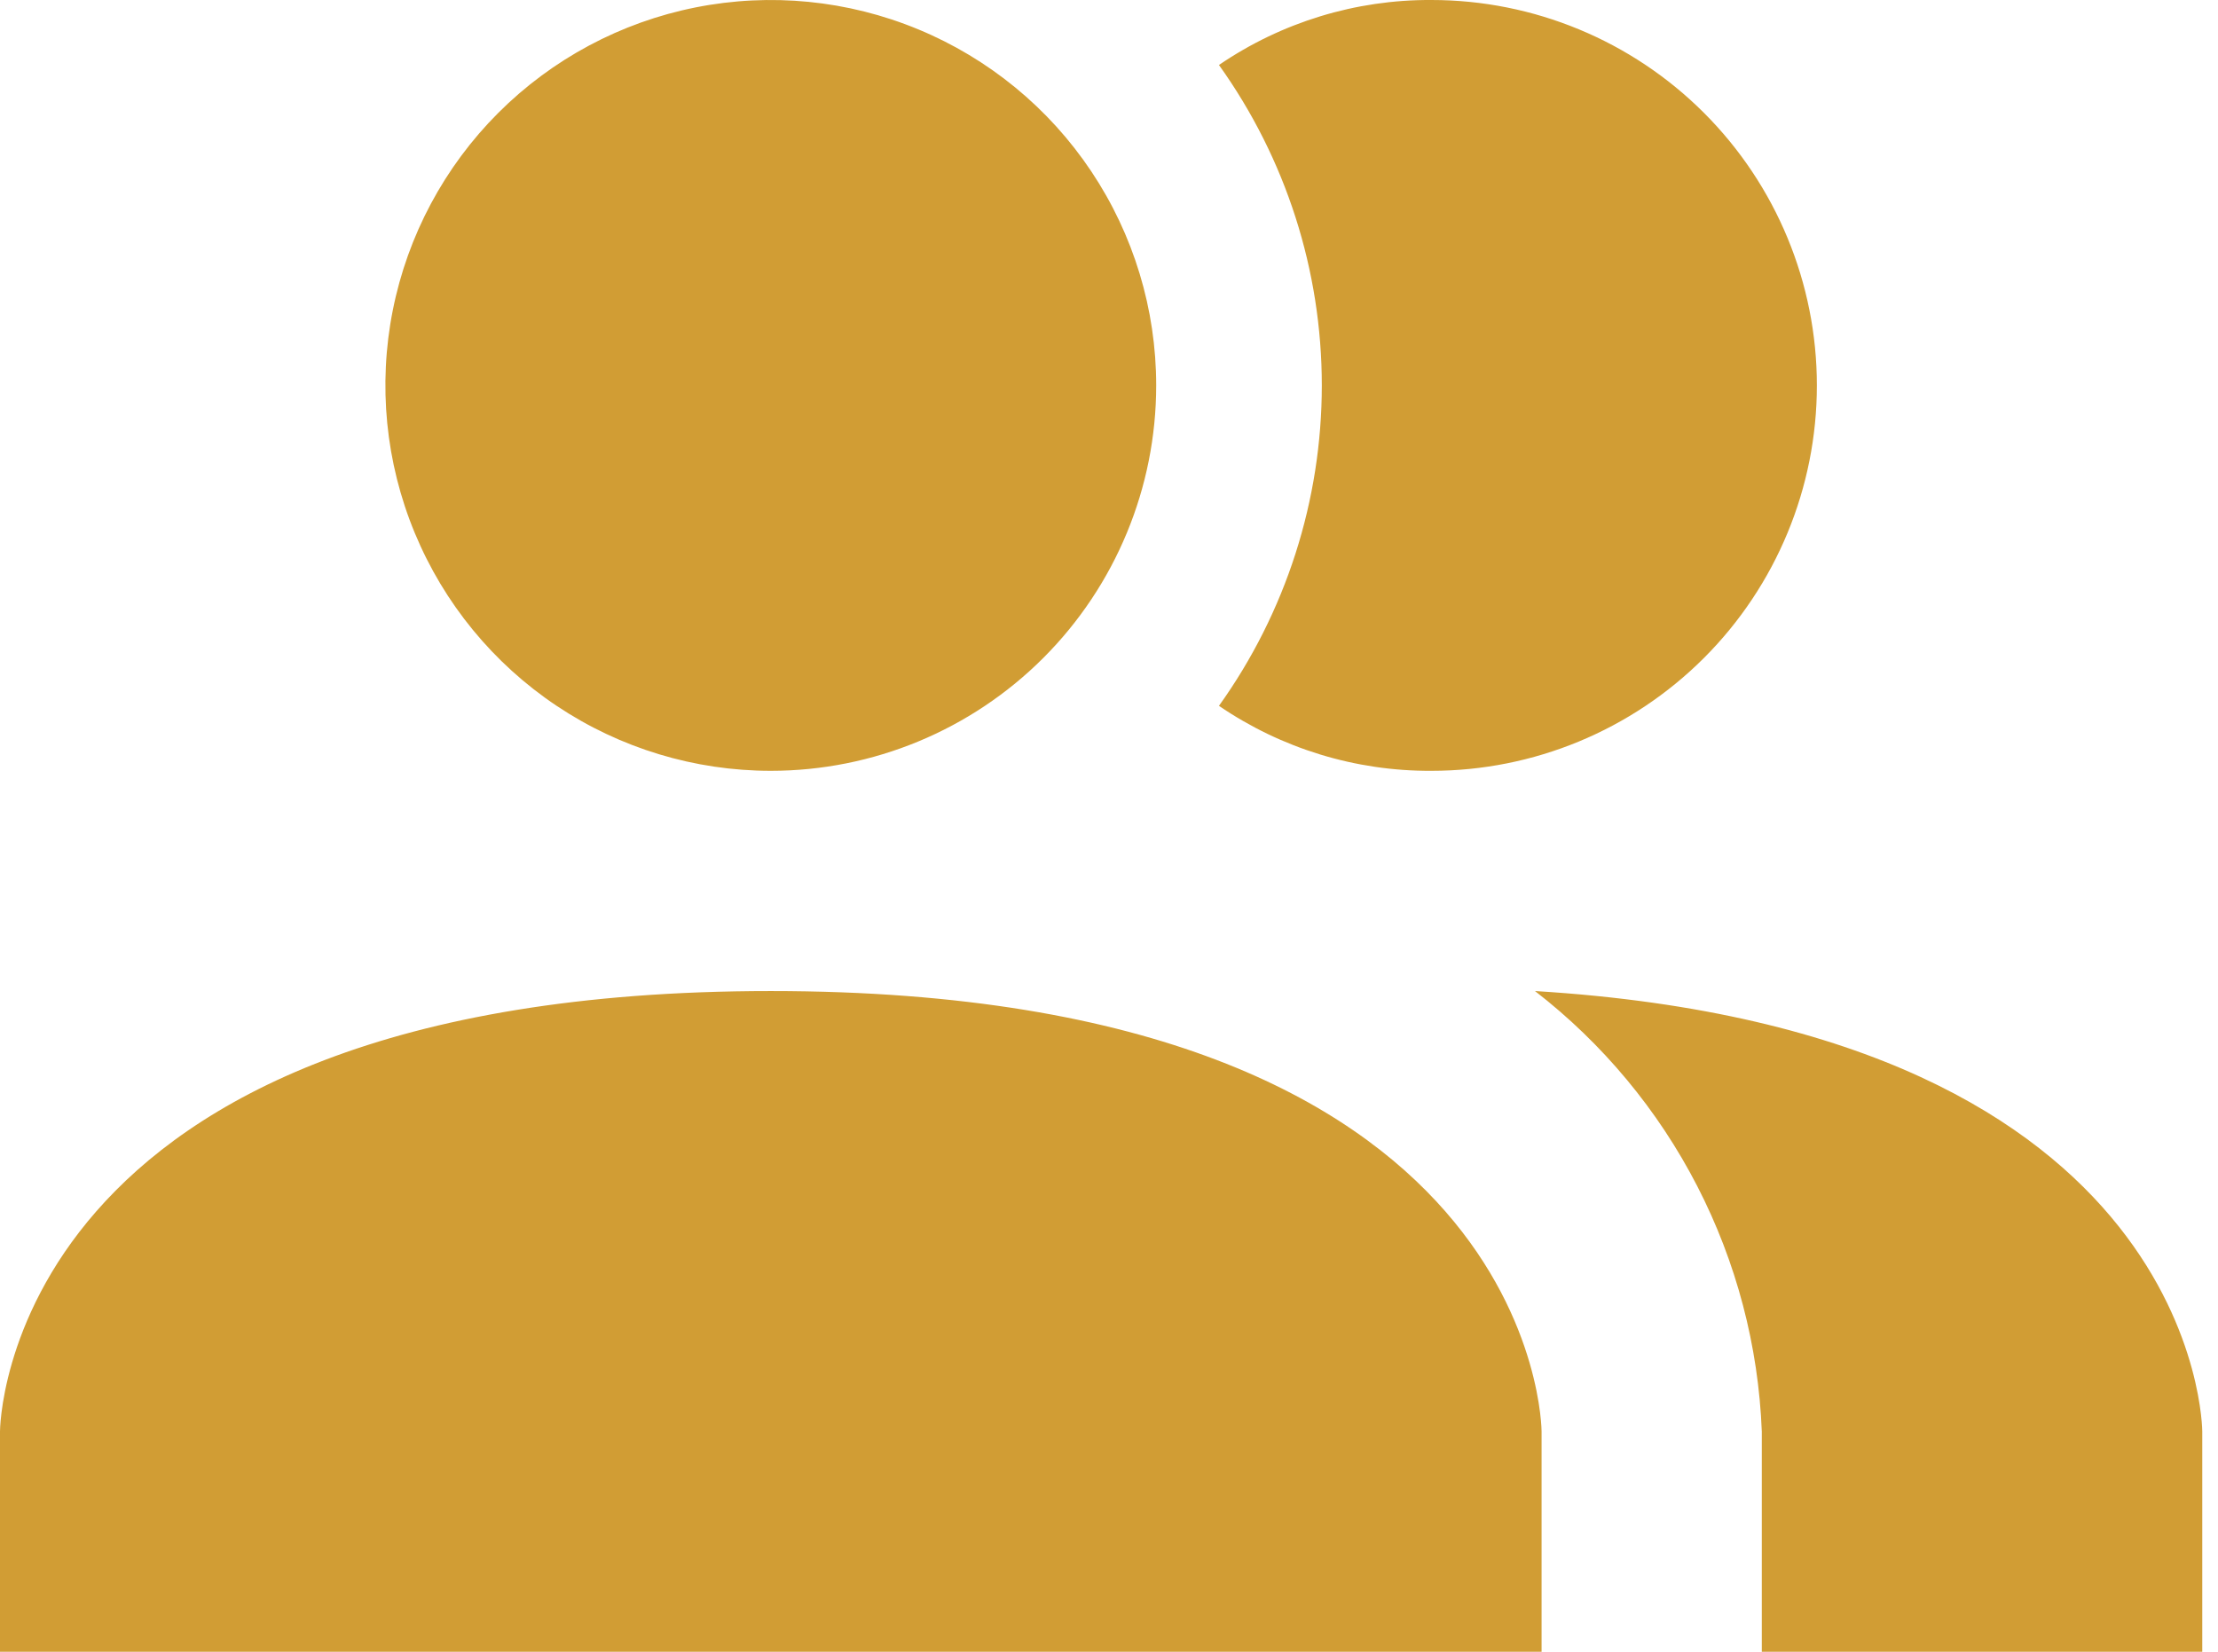
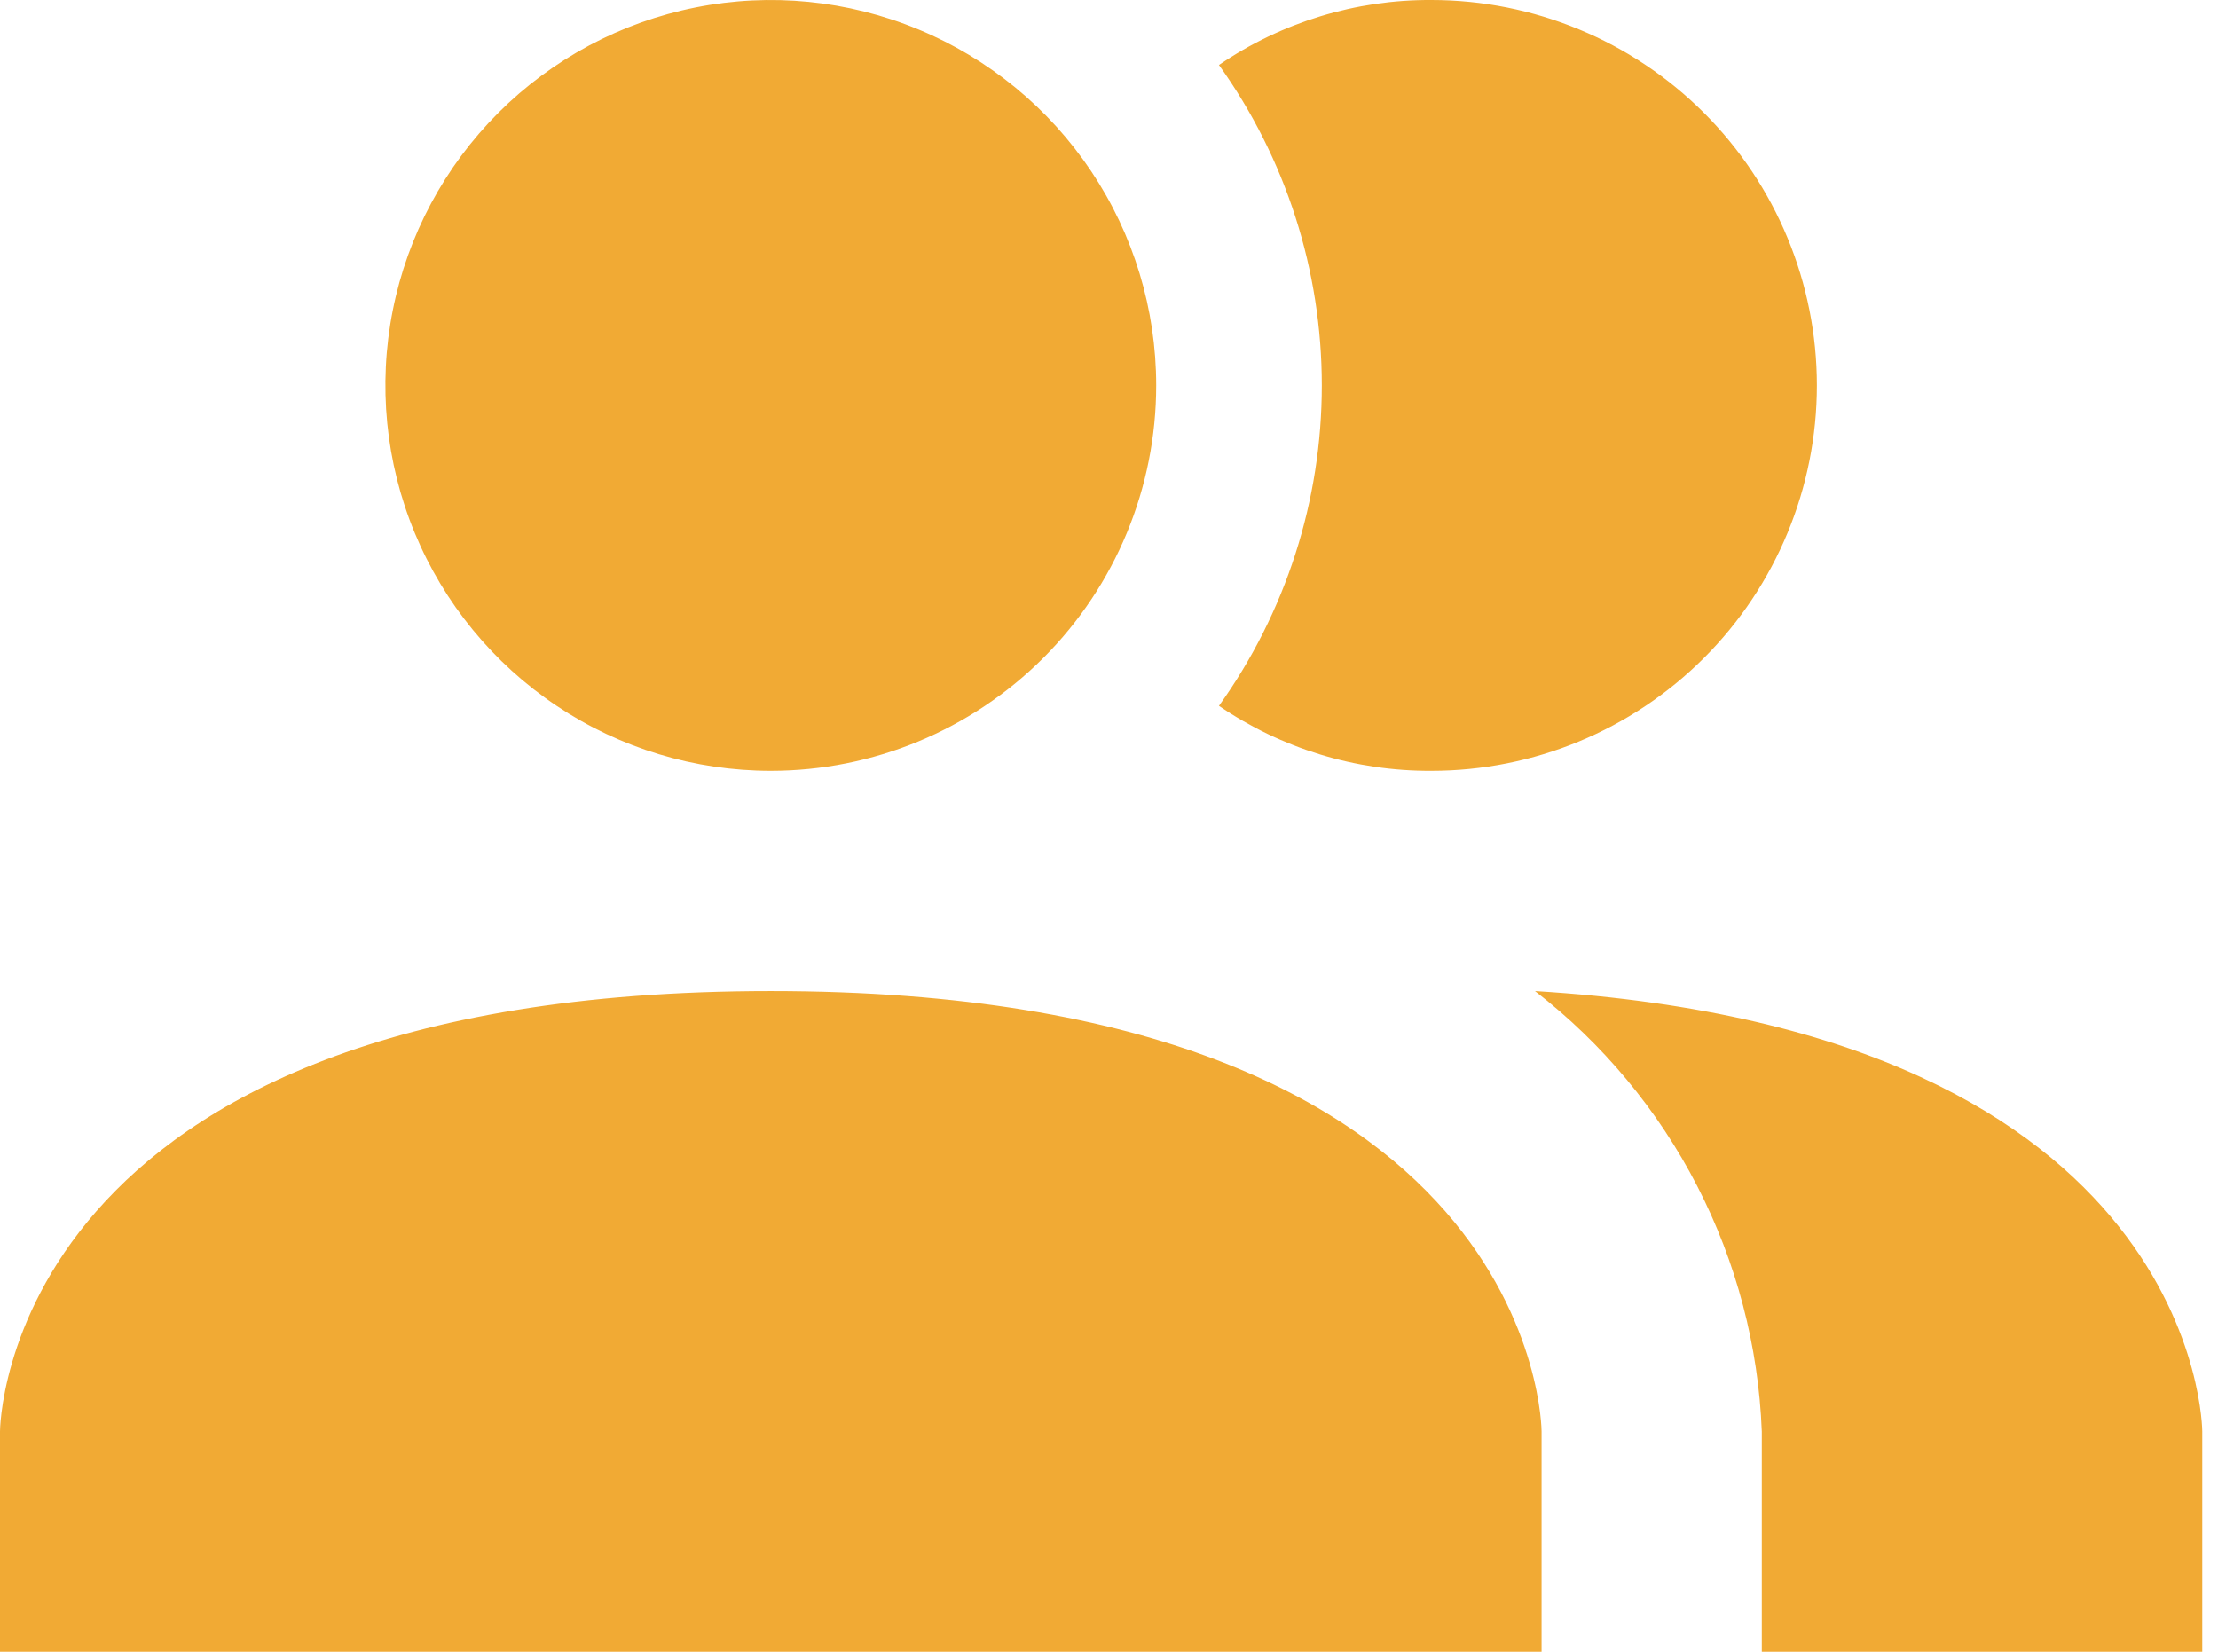
<svg xmlns="http://www.w3.org/2000/svg" width="94" height="70" viewBox="0 0 94 70" fill="none">
-   <path d="M65.333 60.667V70H0V60.667C0 60.667 0 42 32.667 42C65.333 42 65.333 60.667 65.333 60.667ZM49 16.334C49 13.103 48.042 9.945 46.247 7.259C44.453 4.573 41.901 2.48 38.917 1.244C35.932 0.007 32.648 -0.316 29.48 0.314C26.312 0.944 23.401 2.5 21.117 4.784C18.833 7.068 17.277 9.979 16.647 13.147C16.017 16.315 16.34 19.599 17.577 22.584C18.813 25.569 20.906 28.119 23.592 29.914C26.278 31.709 29.436 32.667 32.667 32.667C36.998 32.667 41.153 30.946 44.216 27.883C47.279 24.82 49 20.665 49 16.334ZM65.053 42C67.922 44.22 70.269 47.042 71.93 50.267C73.591 53.492 74.525 57.042 74.666 60.667V70H93.333V60.667C93.333 60.667 93.333 43.727 65.053 42ZM60.666 0C57.454 -0.018 54.313 0.943 51.66 2.754C54.495 6.714 56.019 11.463 56.019 16.334C56.019 21.204 54.495 25.953 51.66 29.913C54.313 31.724 57.454 32.685 60.666 32.667C64.998 32.667 69.153 30.946 72.216 27.883C75.279 24.82 77 20.665 77 16.334C77 12.002 75.279 7.847 72.216 4.784C69.153 1.721 64.998 0 60.666 0Z" fill="#D19D34" />
+   <path d="M65.333 60.667V70H0V60.667C0 60.667 0 42 32.667 42C65.333 42 65.333 60.667 65.333 60.667ZM49 16.334C49 13.103 48.042 9.945 46.247 7.259C44.453 4.573 41.901 2.48 38.917 1.244C35.932 0.007 32.648 -0.316 29.48 0.314C26.312 0.944 23.401 2.5 21.117 4.784C18.833 7.068 17.277 9.979 16.647 13.147C16.017 16.315 16.34 19.599 17.577 22.584C18.813 25.569 20.906 28.119 23.592 29.914C26.278 31.709 29.436 32.667 32.667 32.667C36.998 32.667 41.153 30.946 44.216 27.883C47.279 24.82 49 20.665 49 16.334ZM65.053 42C67.922 44.22 70.269 47.042 71.93 50.267C73.591 53.492 74.525 57.042 74.666 60.667V70H93.333V60.667C93.333 60.667 93.333 43.727 65.053 42ZM60.666 0C57.454 -0.018 54.313 0.943 51.66 2.754C54.495 6.714 56.019 11.463 56.019 16.334C56.019 21.204 54.495 25.953 51.66 29.913C54.313 31.724 57.454 32.685 60.666 32.667C64.998 32.667 69.153 30.946 72.216 27.883C75.279 24.82 77 20.665 77 16.334C77 12.002 75.279 7.847 72.216 4.784C69.153 1.721 64.998 0 60.666 0Z" fill="#f1aa34" />
</svg>
